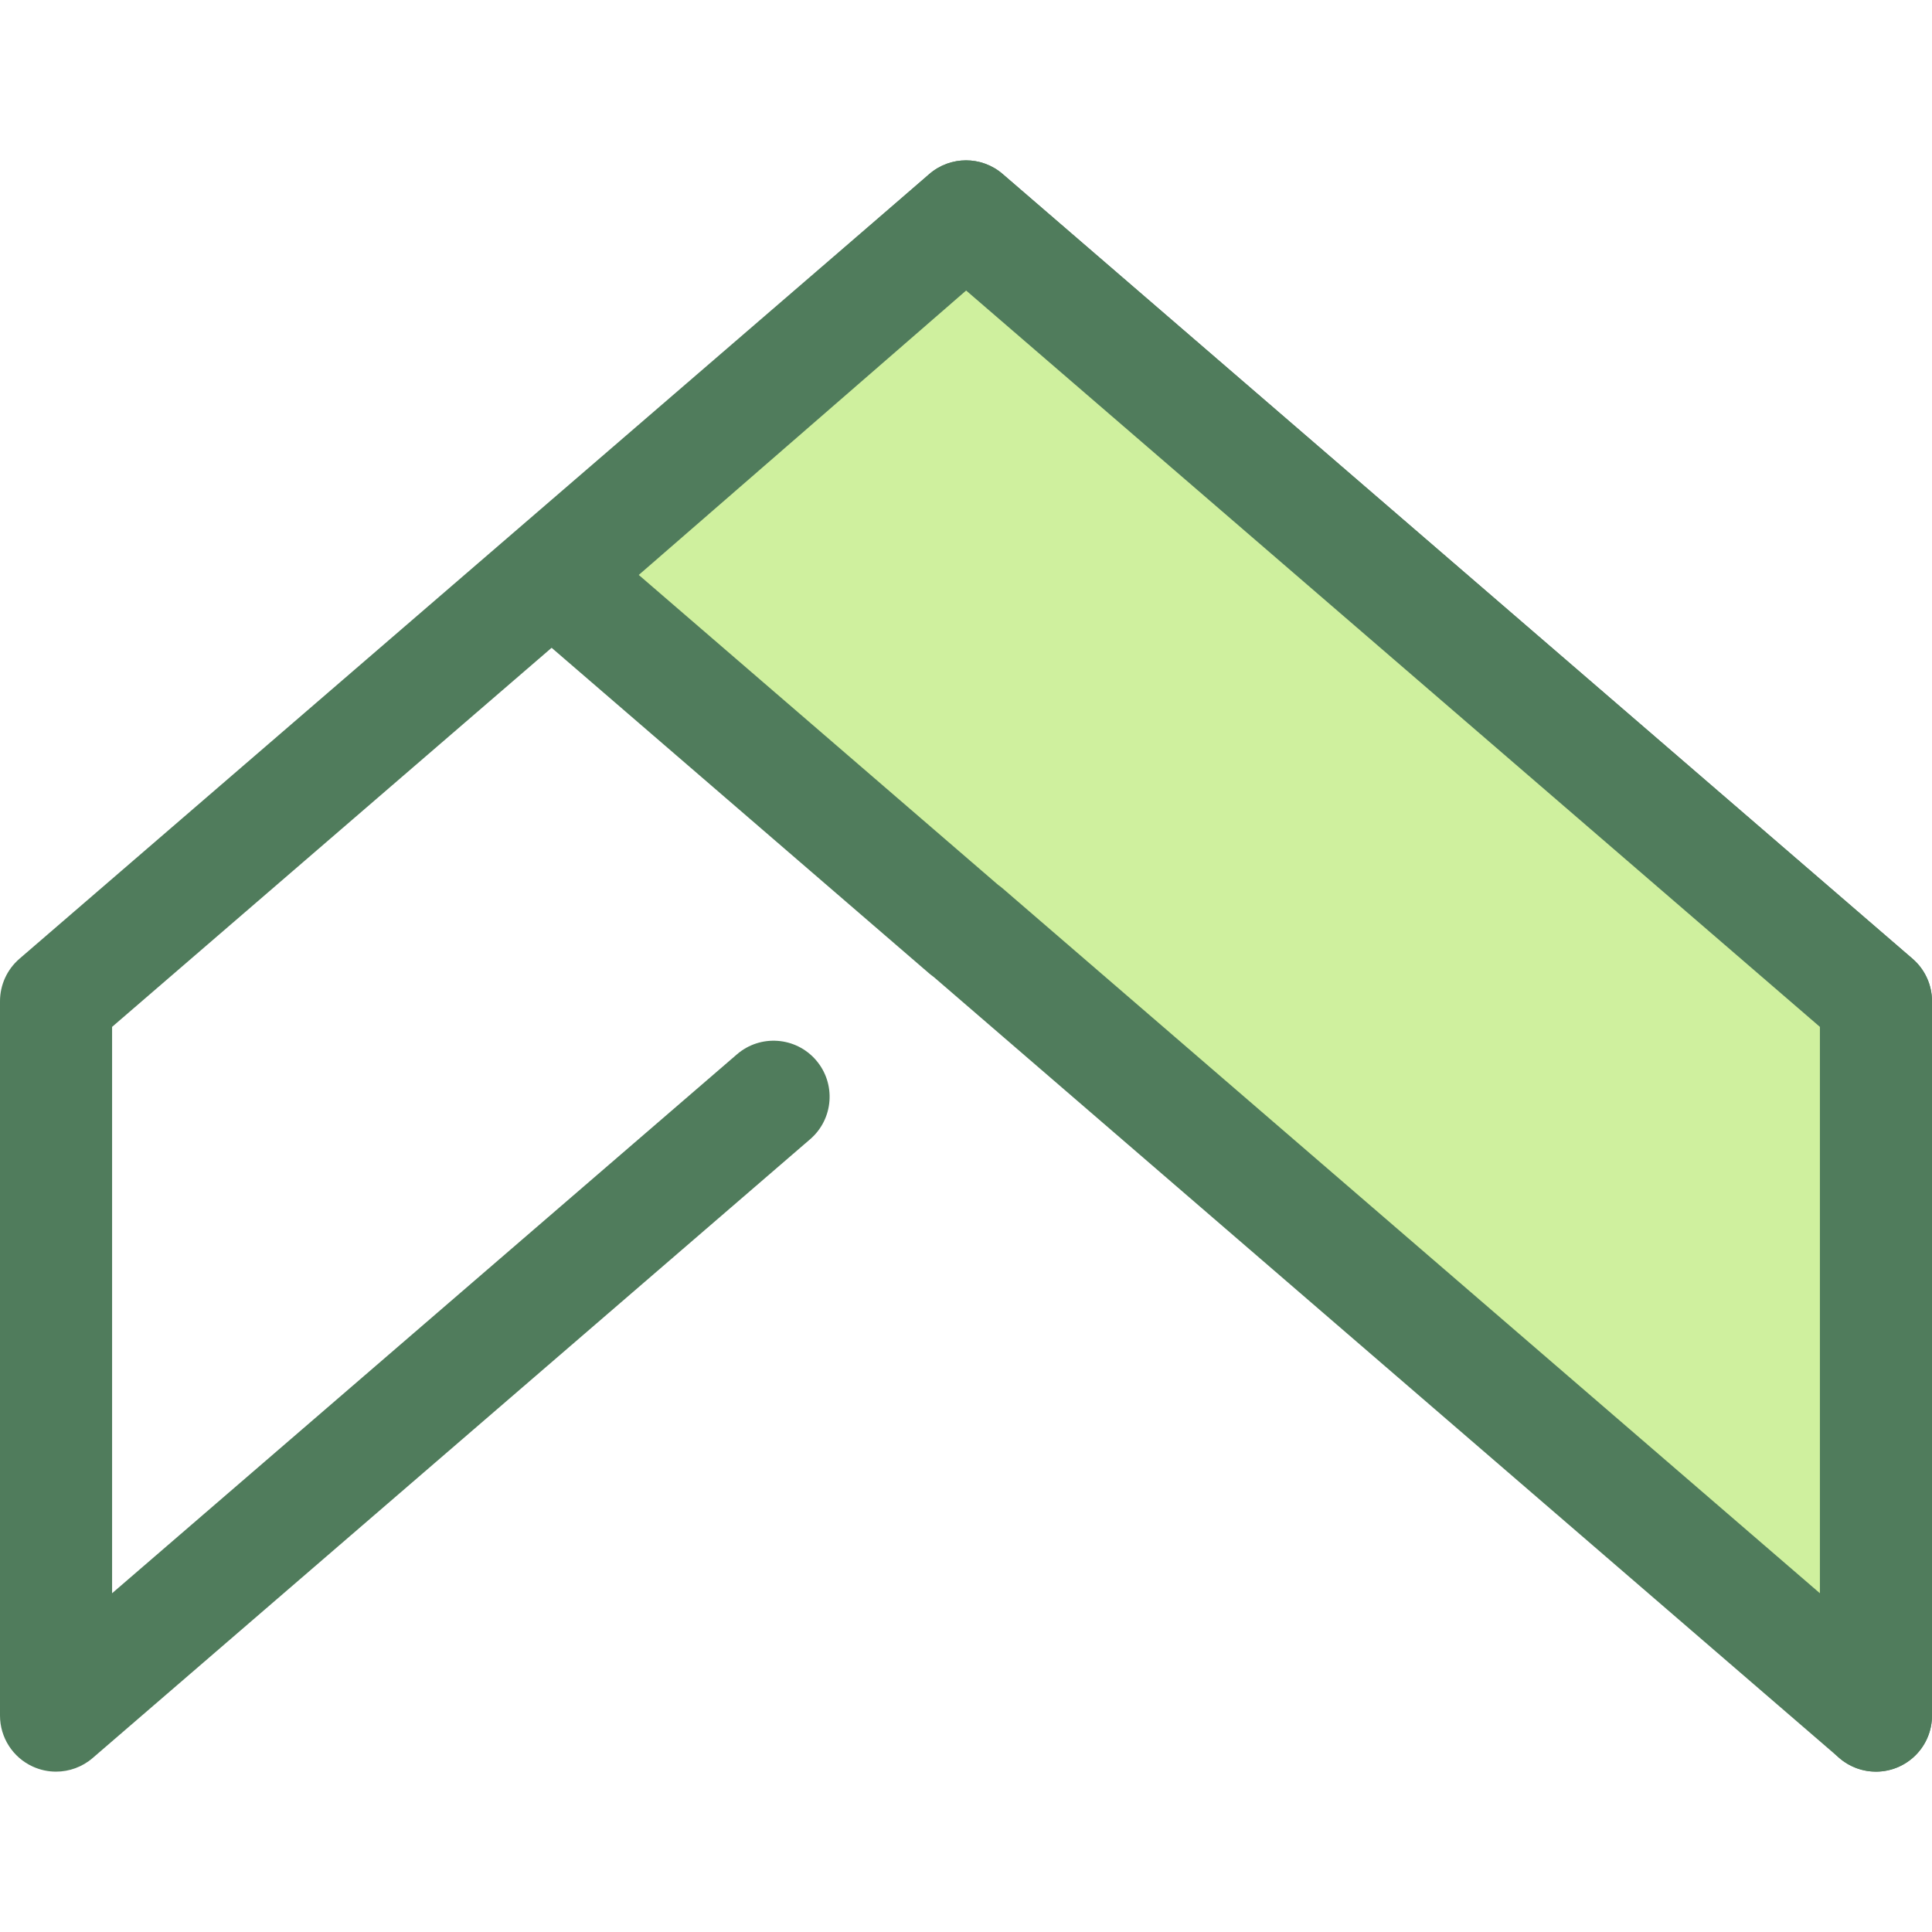
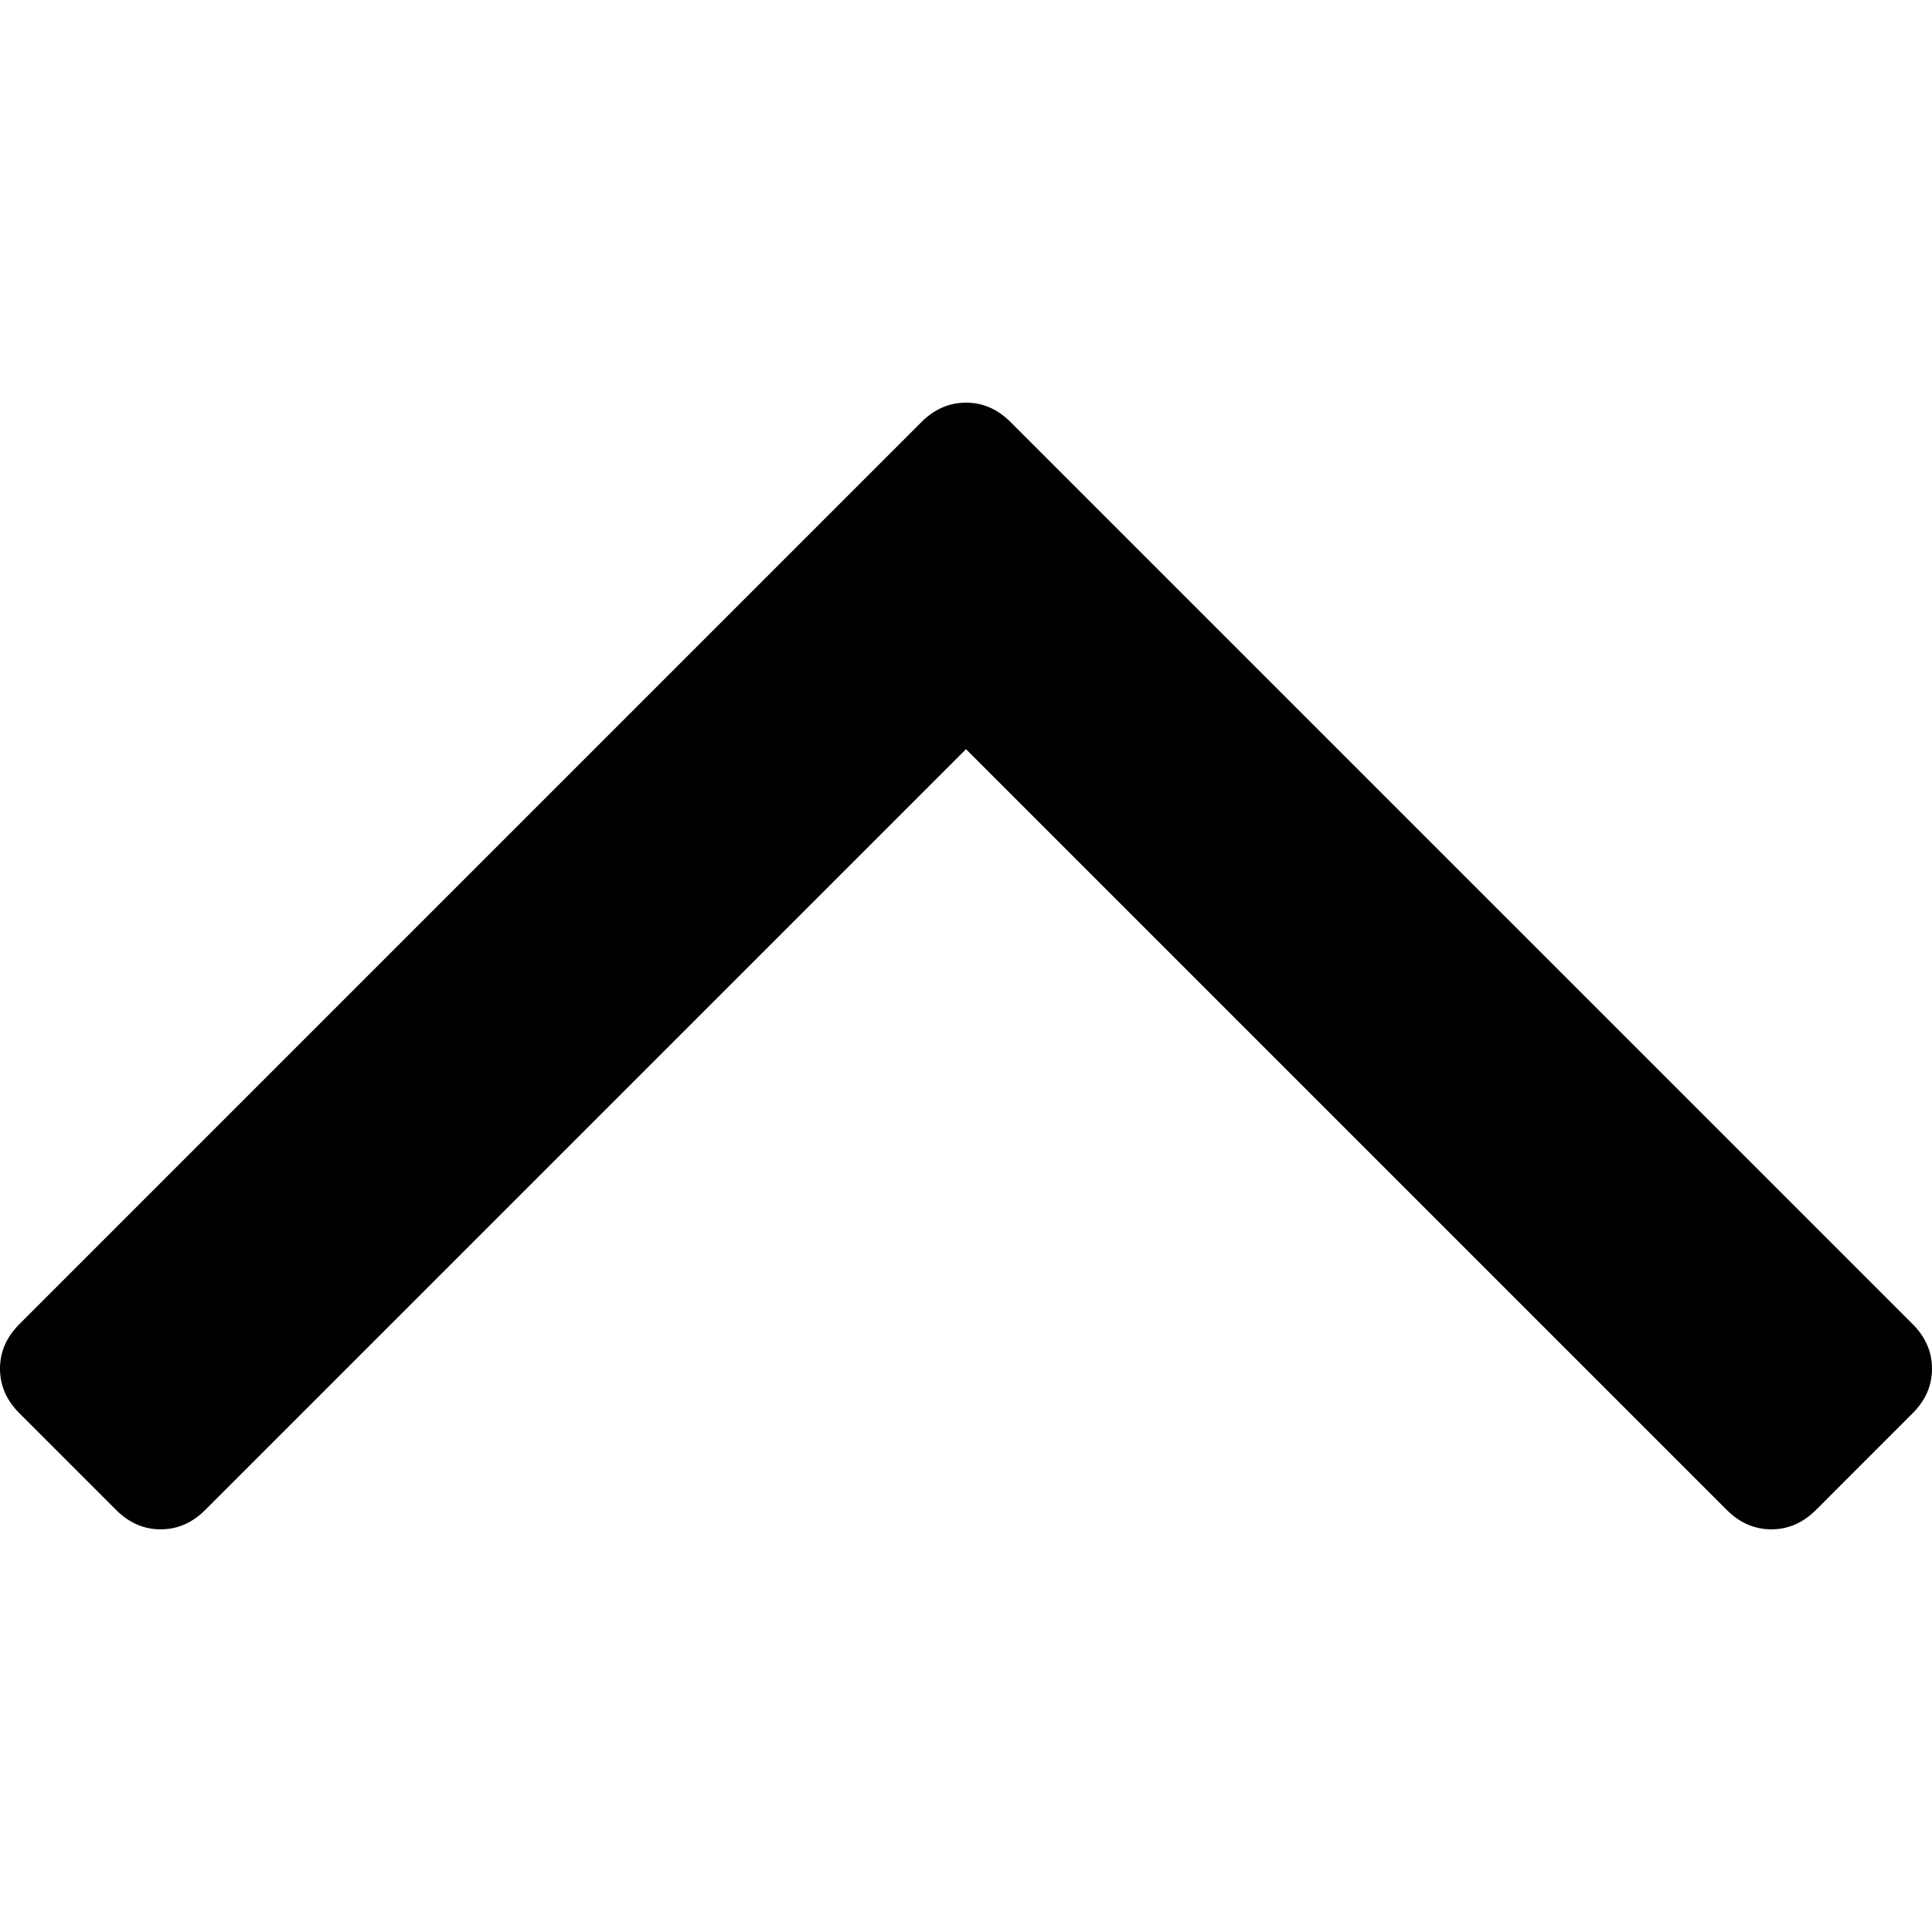
- <svg xmlns="http://www.w3.org/2000/svg" version="1.1" id="Layer_1" x="0px" y="0px" viewBox="0 0 512.002 512.002" style="enable-background:new 0 0 512.002 512.002;" xml:space="preserve">
-   <path style="fill:#507C5C;" d="M14.85,469.505c-2.096,0-4.203-0.443-6.183-1.35C3.386,465.737,0,460.461,0,454.652V265.33  c0-4.321,1.882-8.426,5.152-11.248L246.3,46.102c5.574-4.806,13.828-4.806,19.402,0l241.147,207.98  c3.271,2.822,5.152,6.927,5.152,11.248v189.322c0,8.203-6.649,14.853-14.853,14.853c-8.203,0-14.853-6.649-14.853-14.853V272.134  L256,76.963L29.705,272.134v150.095l165.6-142.825c6.213-5.356,15.592-4.664,20.948,1.548c5.357,6.211,4.665,15.591-1.548,20.948  l-190.153,164C21.802,468.271,18.346,469.505,14.85,469.505z" />
-   <polygon style="fill:#CFF09E;" points="256,57.35 497.147,265.33 497.147,454.652 256,246.672 255.942,246.721 146.586,152.406 " />
-   <path style="fill:#507C5C;" d="M497.15,469.505c-3.496,0-6.952-1.233-9.703-3.605L247.424,258.888  c-0.405-0.284-0.801-0.59-1.182-0.919l-109.355-94.315c-3.265-2.816-5.143-6.909-5.152-11.221  c-0.009-4.312,1.857-8.412,5.111-11.239L246.26,46.138c5.571-4.842,13.853-4.855,19.442-0.036l241.147,207.98  c3.271,2.822,5.152,6.927,5.152,11.248v189.322c0,5.809-3.386,11.084-8.666,13.502C501.354,469.062,499.245,469.505,497.15,469.505z   M264.518,234.505c0.405,0.284,0.801,0.59,1.182,0.919l216.595,186.805V272.134L256.036,76.994l-86.755,75.372L264.518,234.505z" />
+ <svg xmlns="http://www.w3.org/2000/svg" version="1.1" id="Capa_1" x="0px" y="0px" width="284.929px" height="284.929px" viewBox="0 0 284.929 284.929" style="enable-background:new 0 0 284.929 284.929;" xml:space="preserve">
+   <g>
+     <path d="M282.082,195.285L149.028,62.24c-1.901-1.903-4.088-2.856-6.562-2.856s-4.665,0.953-6.567,2.856L2.856,195.285   C0.95,197.191,0,199.378,0,201.853c0,2.474,0.953,4.664,2.856,6.566l14.272,14.271c1.903,1.903,4.093,2.854,6.567,2.854   c2.474,0,4.664-0.951,6.567-2.854l112.204-112.202l112.208,112.209c1.902,1.903,4.093,2.848,6.563,2.848   c2.478,0,4.668-0.951,6.57-2.848l14.274-14.277c1.902-1.902,2.847-4.093,2.847-6.566   C284.929,199.378,283.984,197.188,282.082,195.285z" />
+   </g>
  <g>
</g>
  <g>
</g>
  <g>
</g>
  <g>
</g>
  <g>
</g>
  <g>
</g>
  <g>
</g>
  <g>
</g>
  <g>
</g>
  <g>
</g>
  <g>
</g>
  <g>
</g>
  <g>
</g>
  <g>
</g>
  <g>
</g>
</svg>
